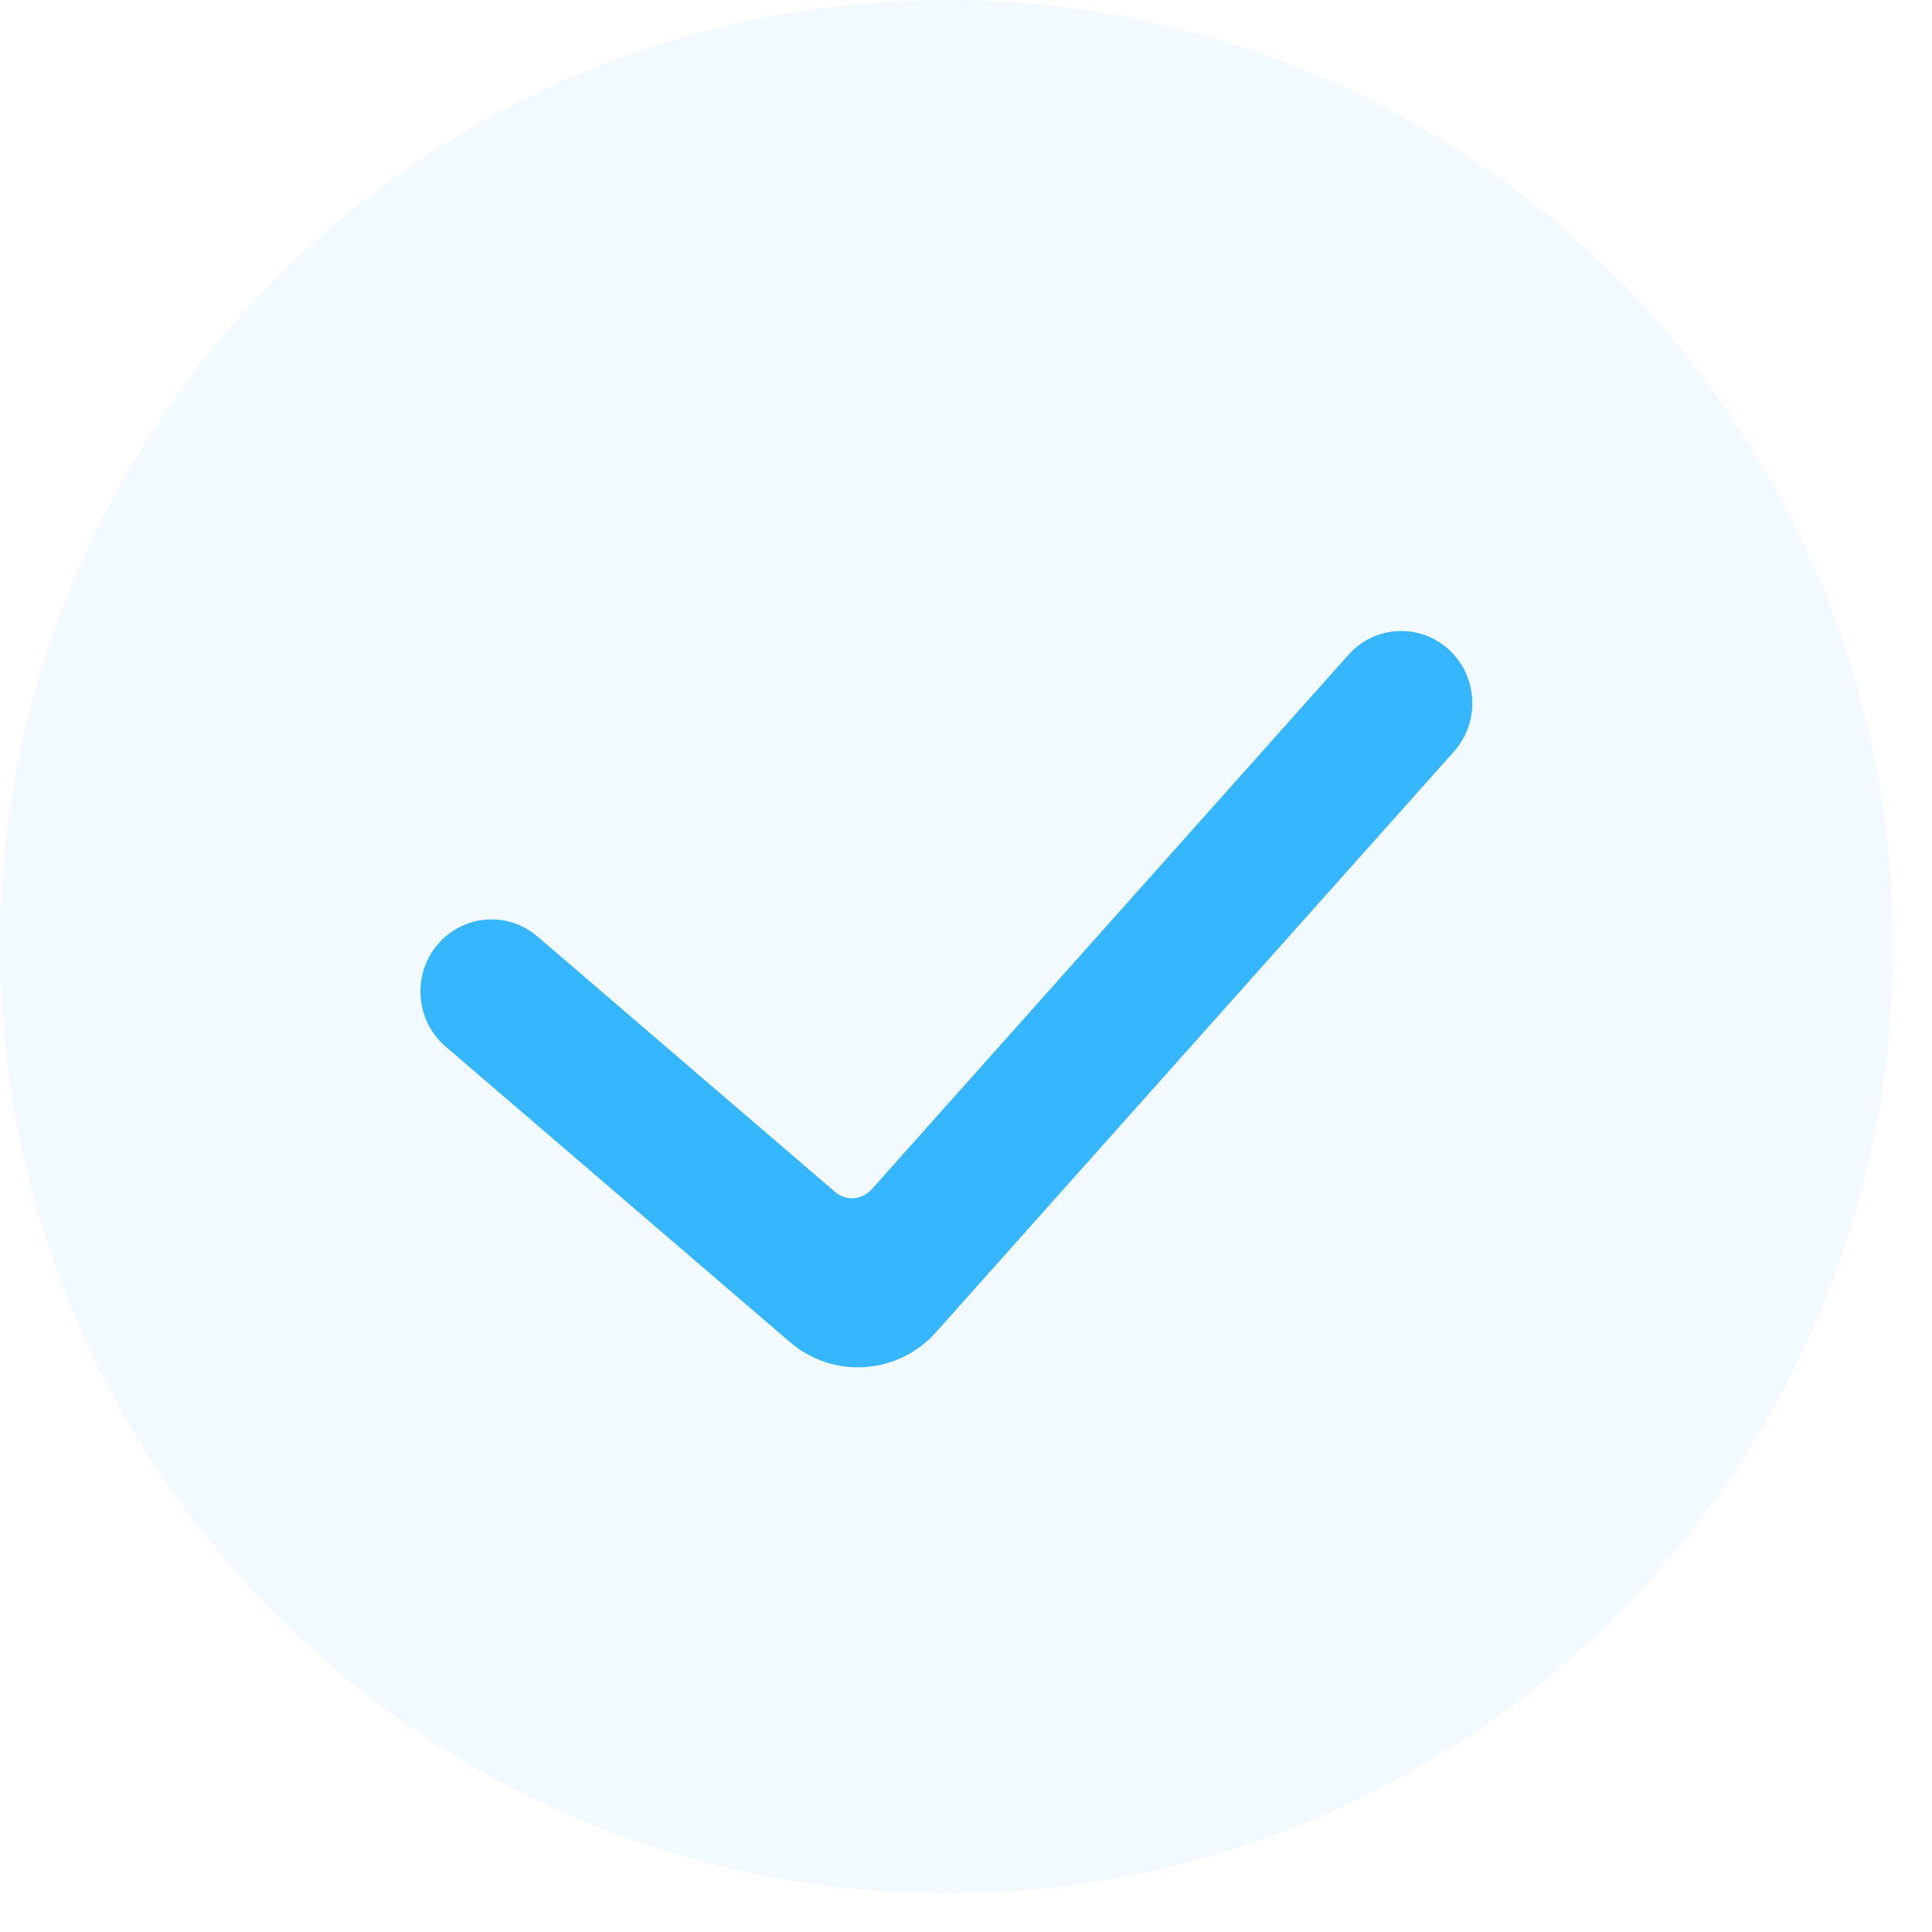
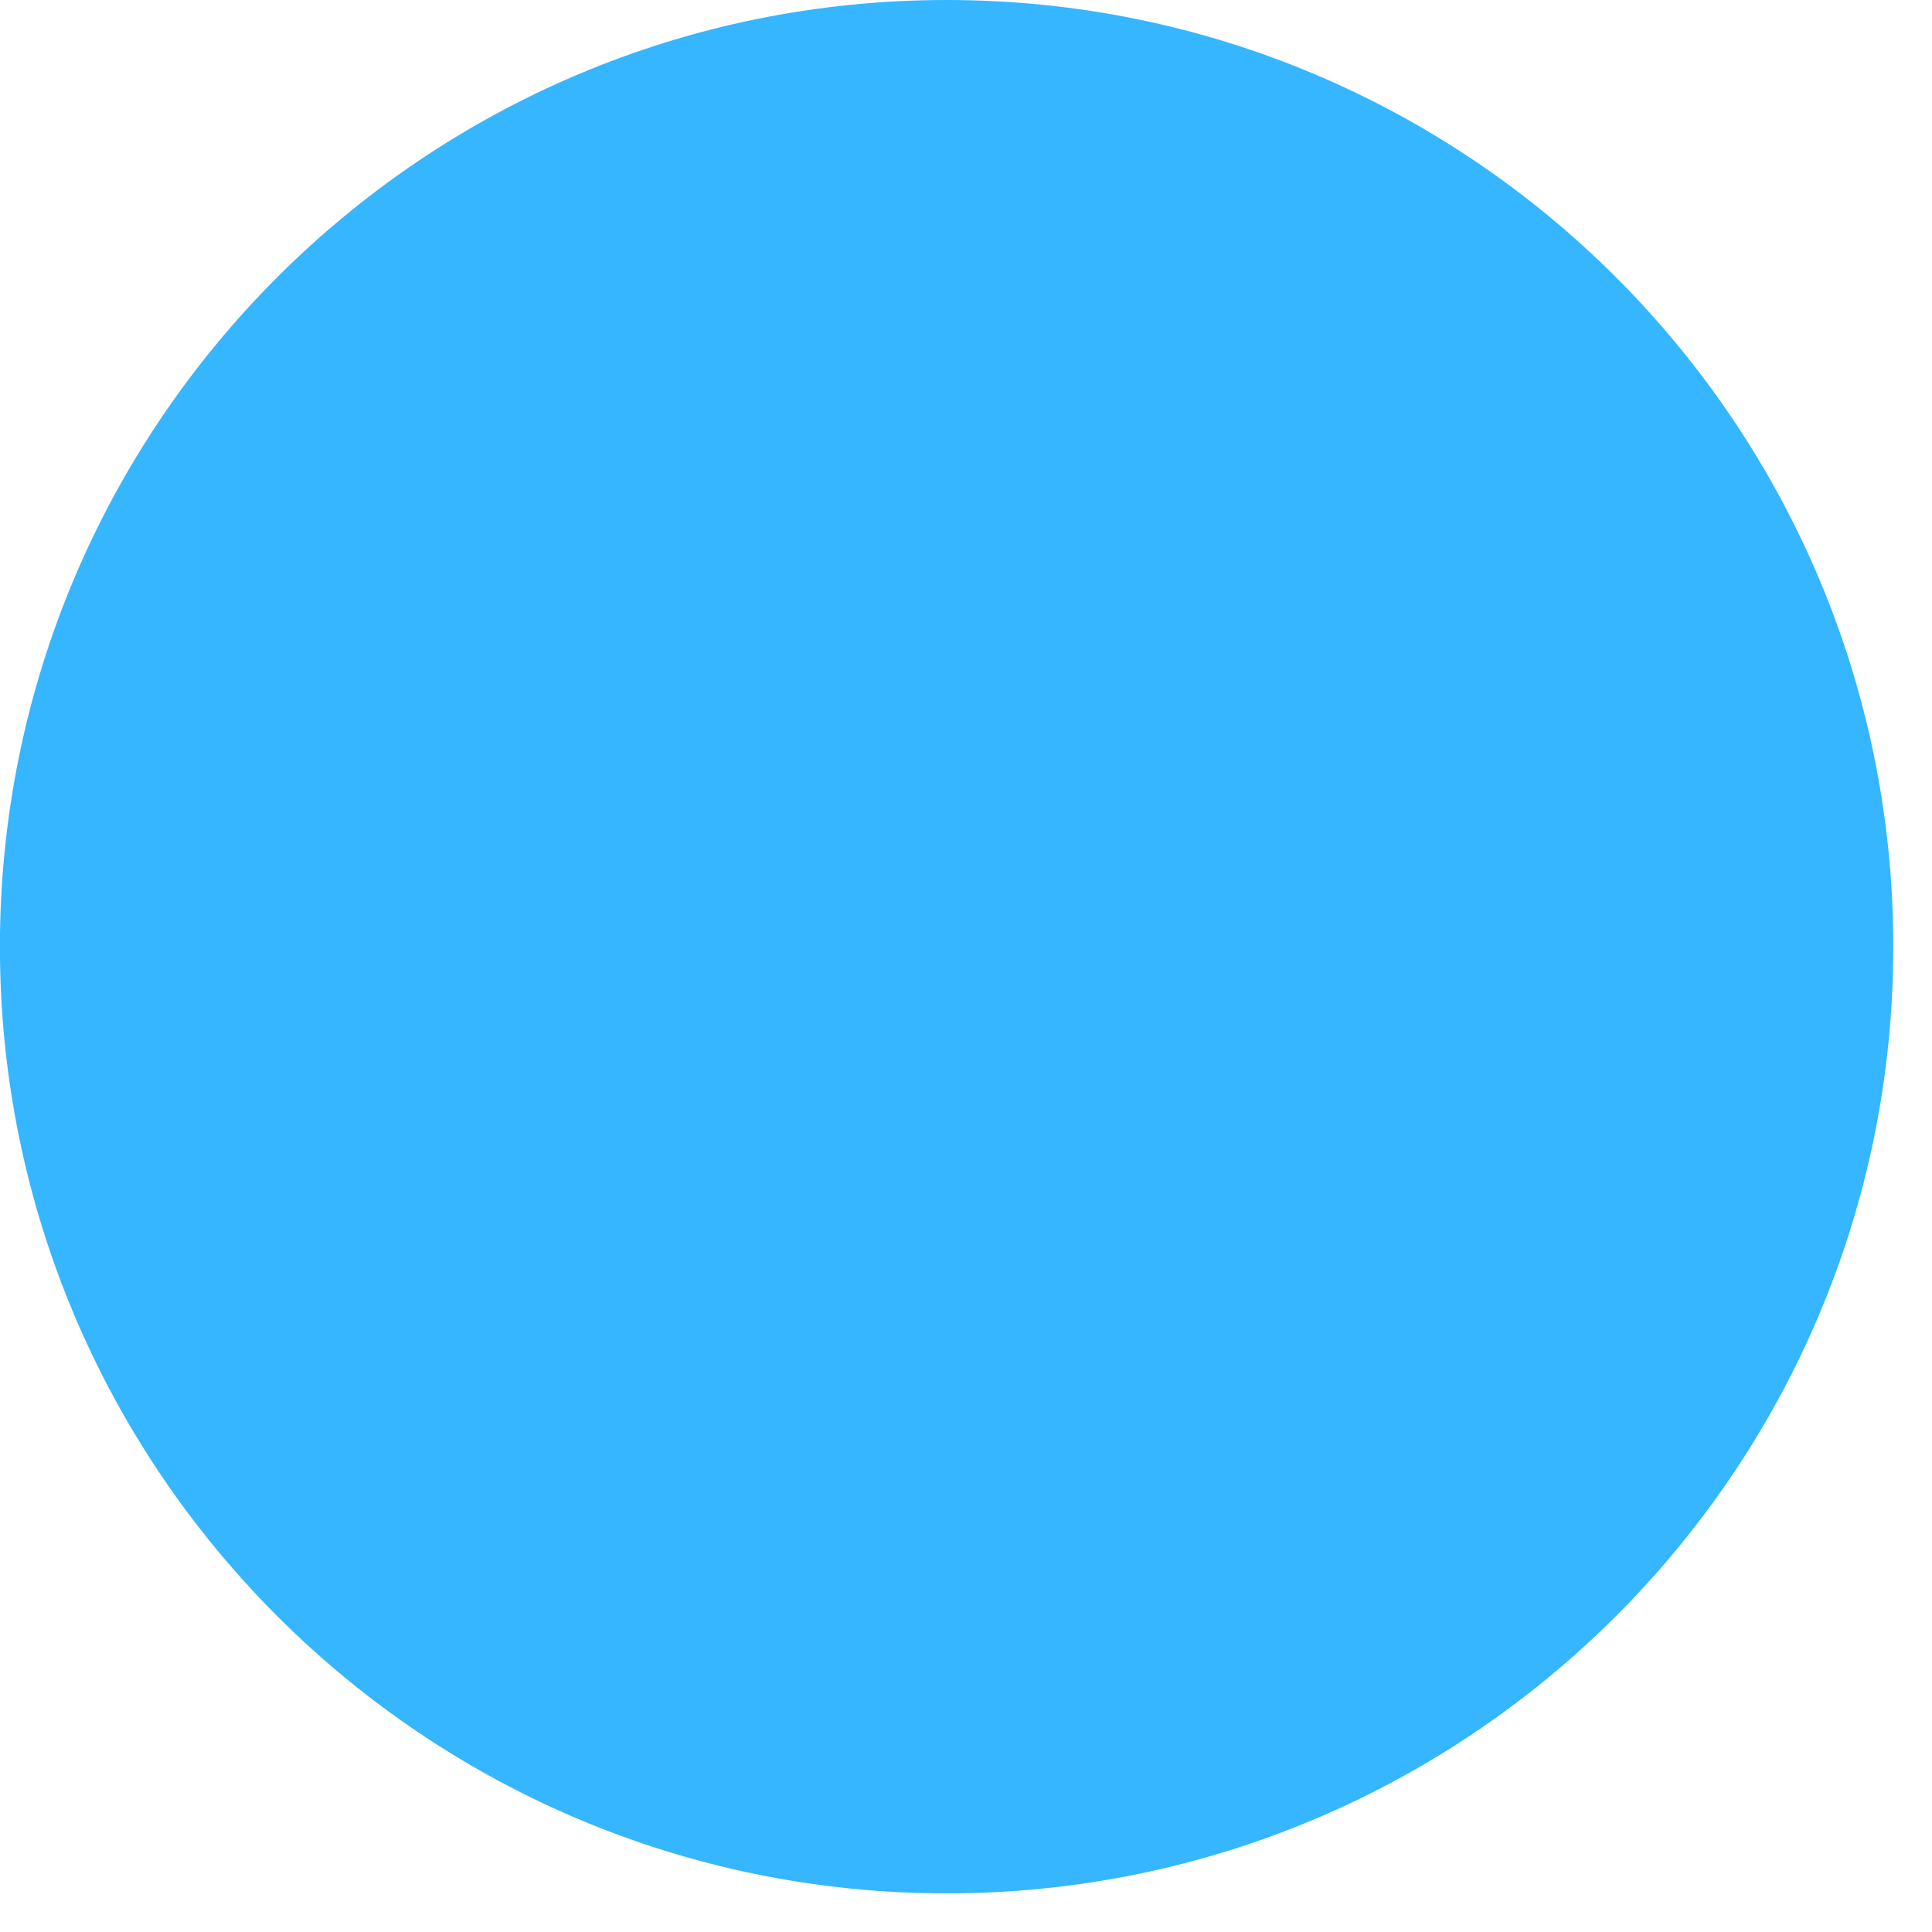
<svg xmlns="http://www.w3.org/2000/svg" width="46" height="46" viewBox="0 0 46 46" fill="none">
-   <rect x="-0.002" width="45.08" height="45.08" rx="22.54" fill="#35B6FF" fill-opacity="0.06" />
+   <rect x="-0.002" width="45.08" height="45.08" rx="22.54" fill="#35B6FF" fillOpacity="0.06" />
  <path fill-rule="evenodd" clip-rule="evenodd" d="M32.108 15.589C32.735 14.886 33.805 14.832 34.498 15.468C35.161 16.077 35.239 17.096 34.696 17.799L34.618 17.893L22.285 31.72C21.379 32.736 19.84 32.84 18.808 31.954L10.61 24.918C9.896 24.305 9.807 23.222 10.411 22.498C10.989 21.806 11.991 21.694 12.701 22.221L12.796 22.297L19.883 28.38C20.14 28.601 20.525 28.575 20.752 28.321L32.108 15.589Z" fill="#35B6FF" />
</svg>
